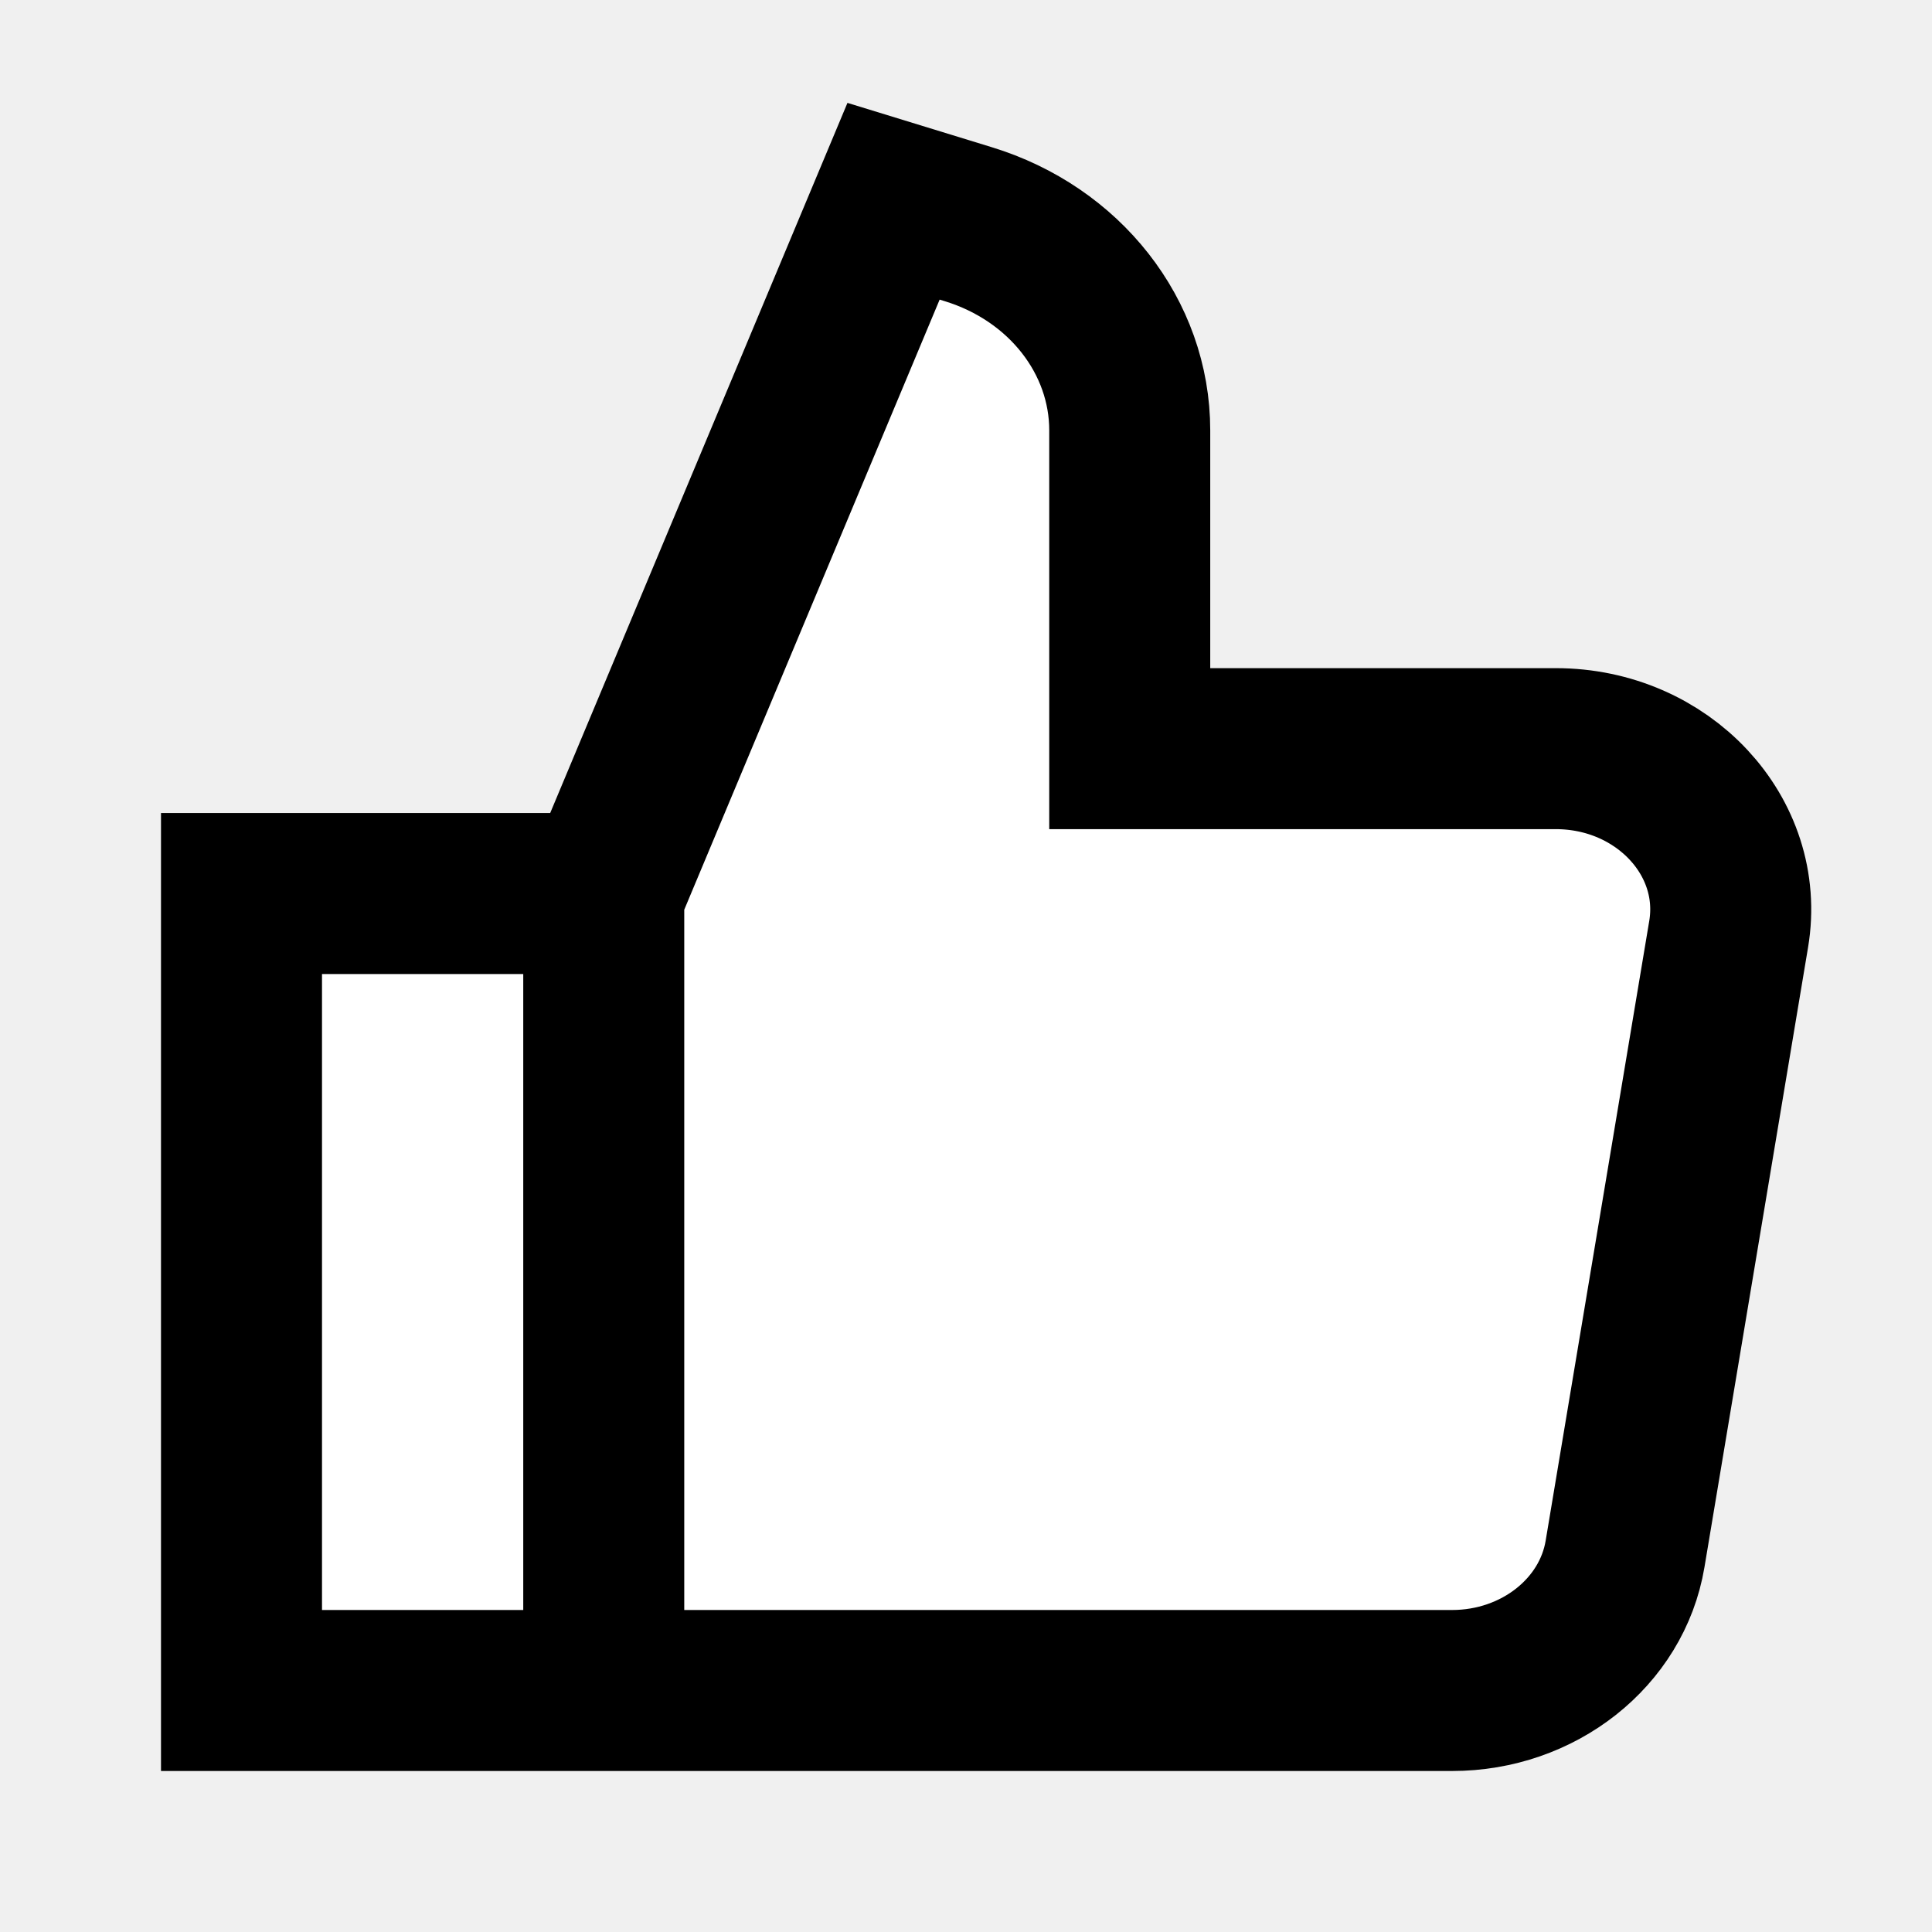
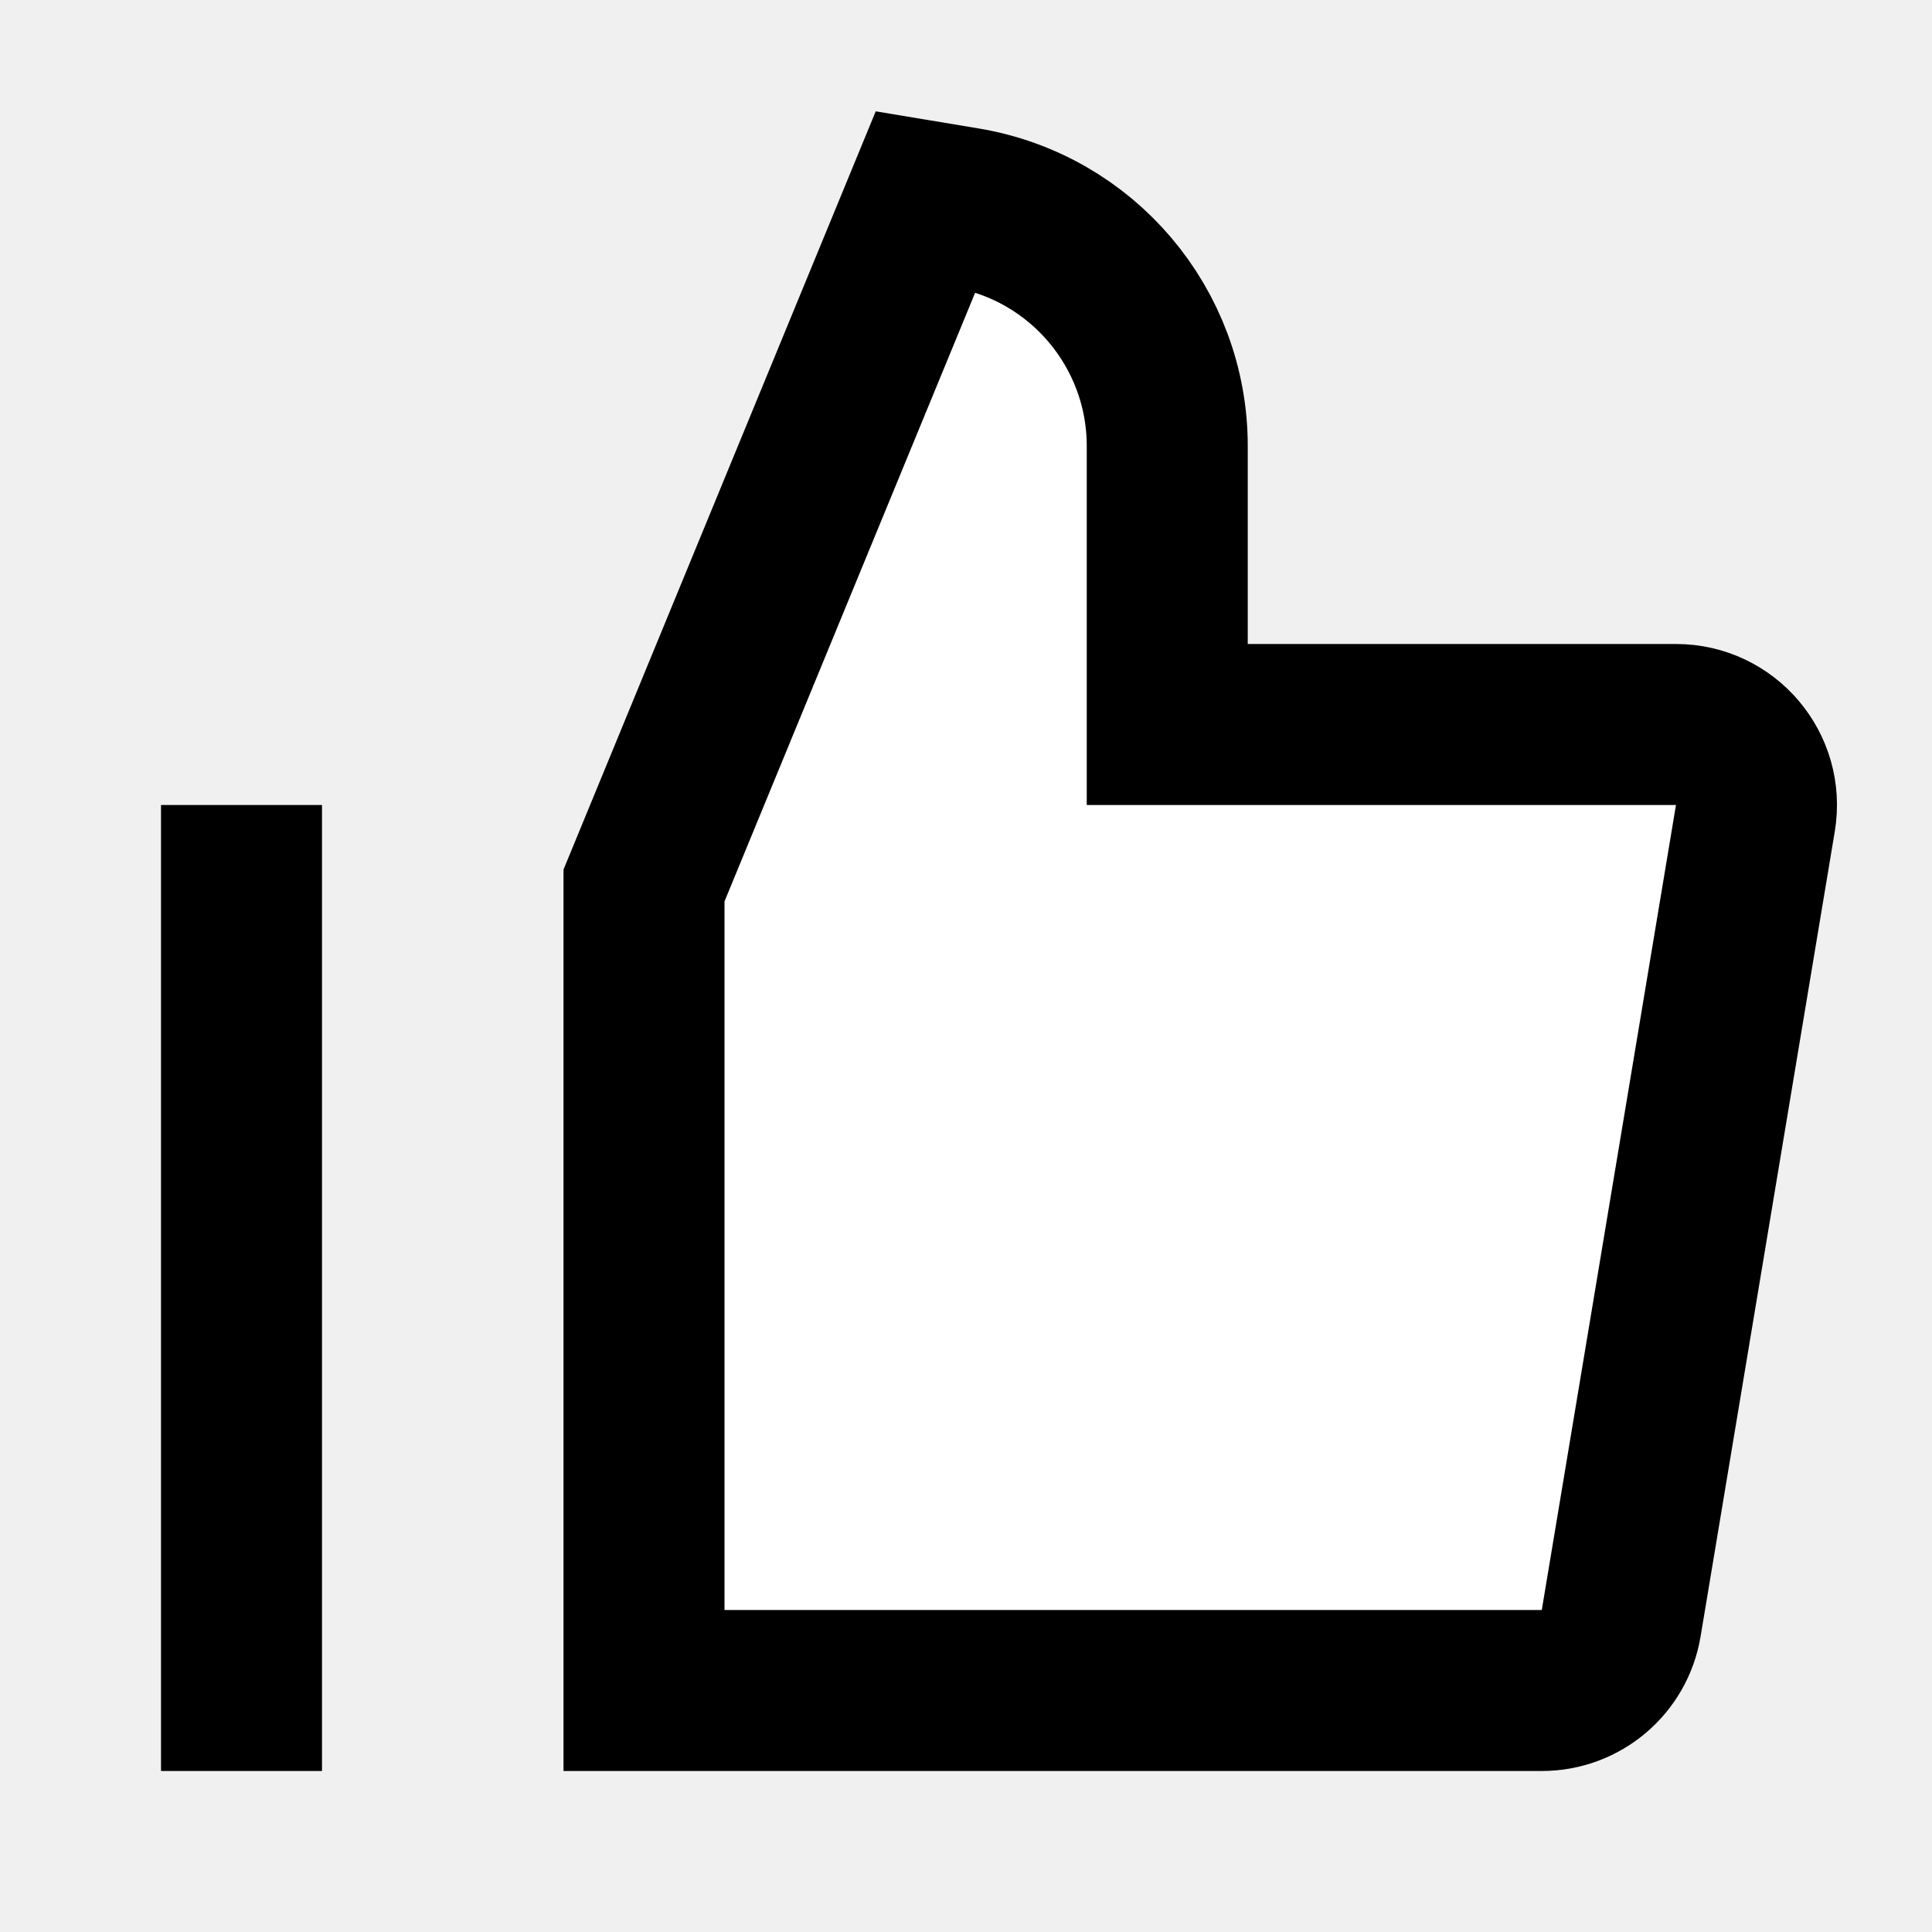
<svg xmlns="http://www.w3.org/2000/svg" width="24" height="24" viewBox="0 0 24 24" fill="none">
  <g id="thumb-up">
-     <path id="fill1" d="M7.5 11.1L11.1 2.5L12.028 2.785C13.226 3.152 14.034 4.184 14.034 5.346V9.3H19.326C20.658 9.3 21.677 10.393 21.474 11.604L20.187 19.304C20.024 20.28 19.111 21 18.038 21H7.5V11.1Z" fill="white" />
-     <path id="fill2" d="M7.5 11.1V21H3V11.1H7.5Z" fill="white" />
-     <path id="stroke1" d="M7.5 11.1V21M7.5 11.1L11.1 2.5L12.028 2.785C13.226 3.152 14.034 4.184 14.034 5.346V9.3H19.326C20.658 9.3 21.677 10.393 21.474 11.604L20.187 19.304C20.024 20.28 19.111 21 18.038 21H7.5M7.5 11.1H3V21H7.5" stroke="black" stroke-width="2" stroke-linecap="square" />
+     <path id="fill1" d="M8 11L11.5 2.5L11.993 2.582C13.44 2.823 14.5 4.075 14.5 5.541V9H20.82C21.438 9 21.907 9.555 21.806 10.164L20.139 20.164C20.059 20.647 19.642 21 19.153 21H8V11Z" fill="white" />
+     <path id="stroke1" d="M3 21V11M8 11V21H19.153C19.642 21 20.059 20.647 20.139 20.164L21.806 10.164C21.907 9.555 21.438 9 20.82 9H14.5V5.541C14.5 4.075 13.44 2.823 11.993 2.582L11.5 2.5L8 11Z" stroke="black" stroke-width="2" stroke-linecap="square" />
  </g>
</svg>
